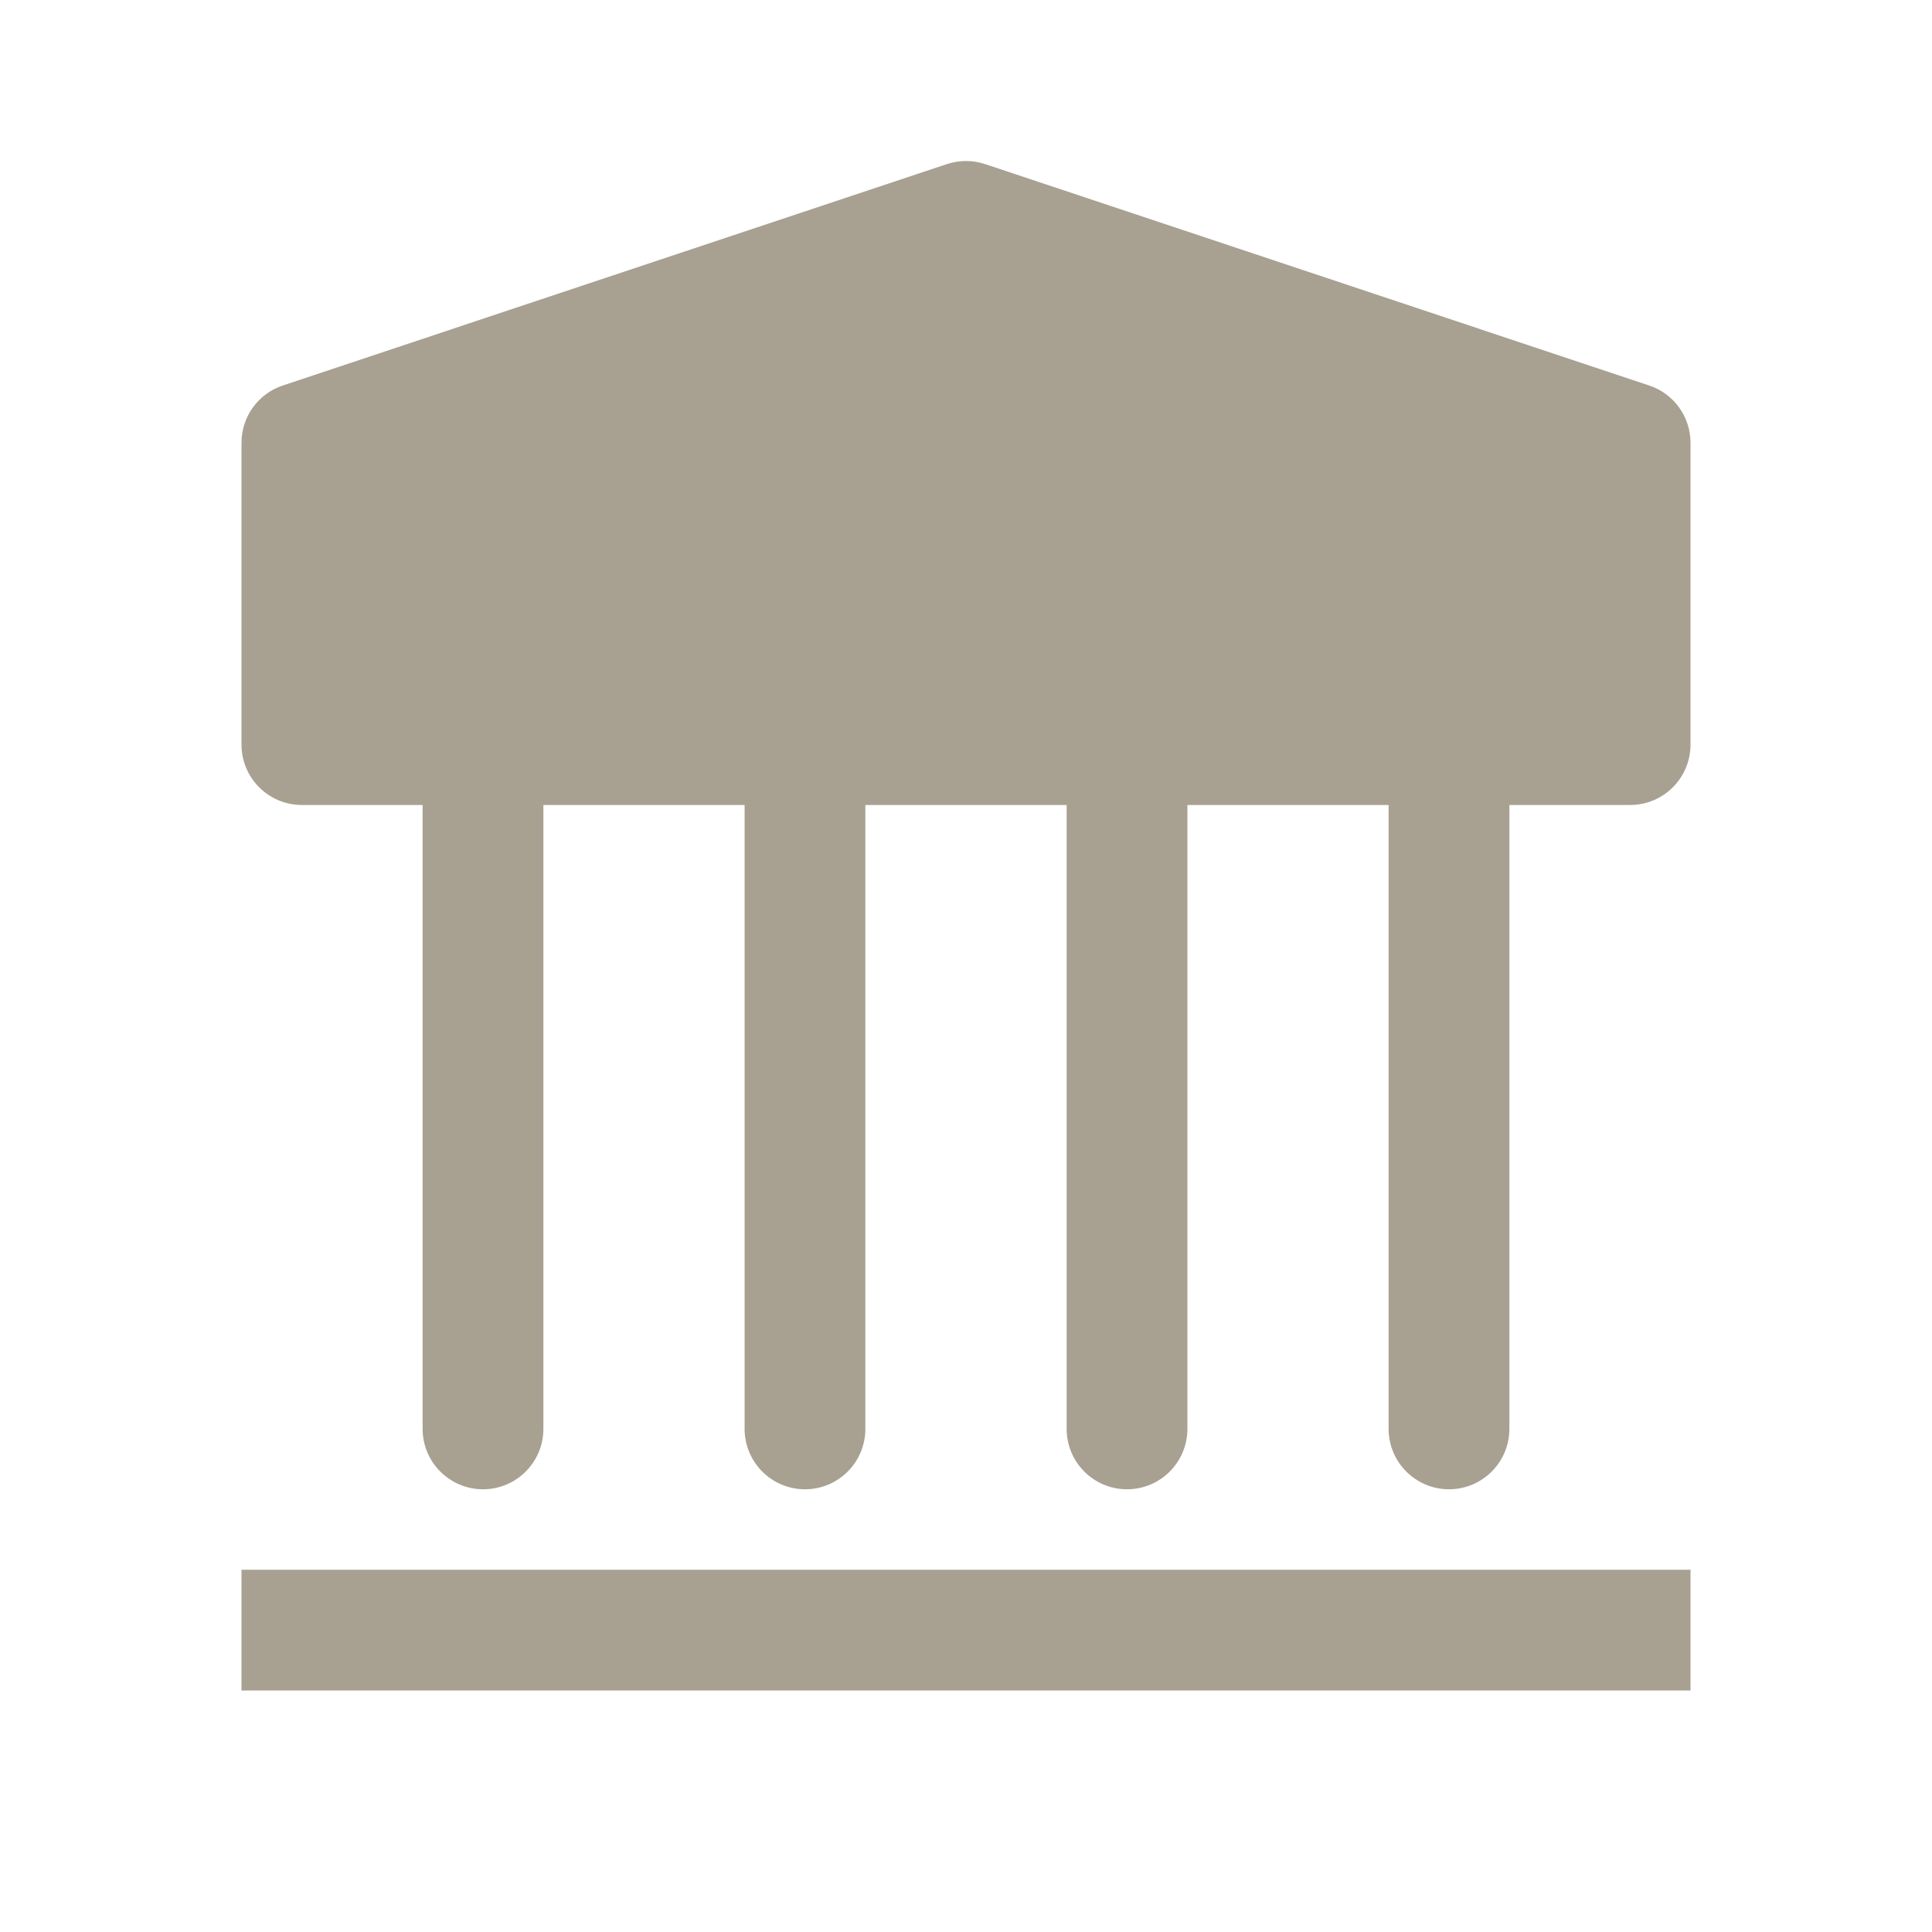
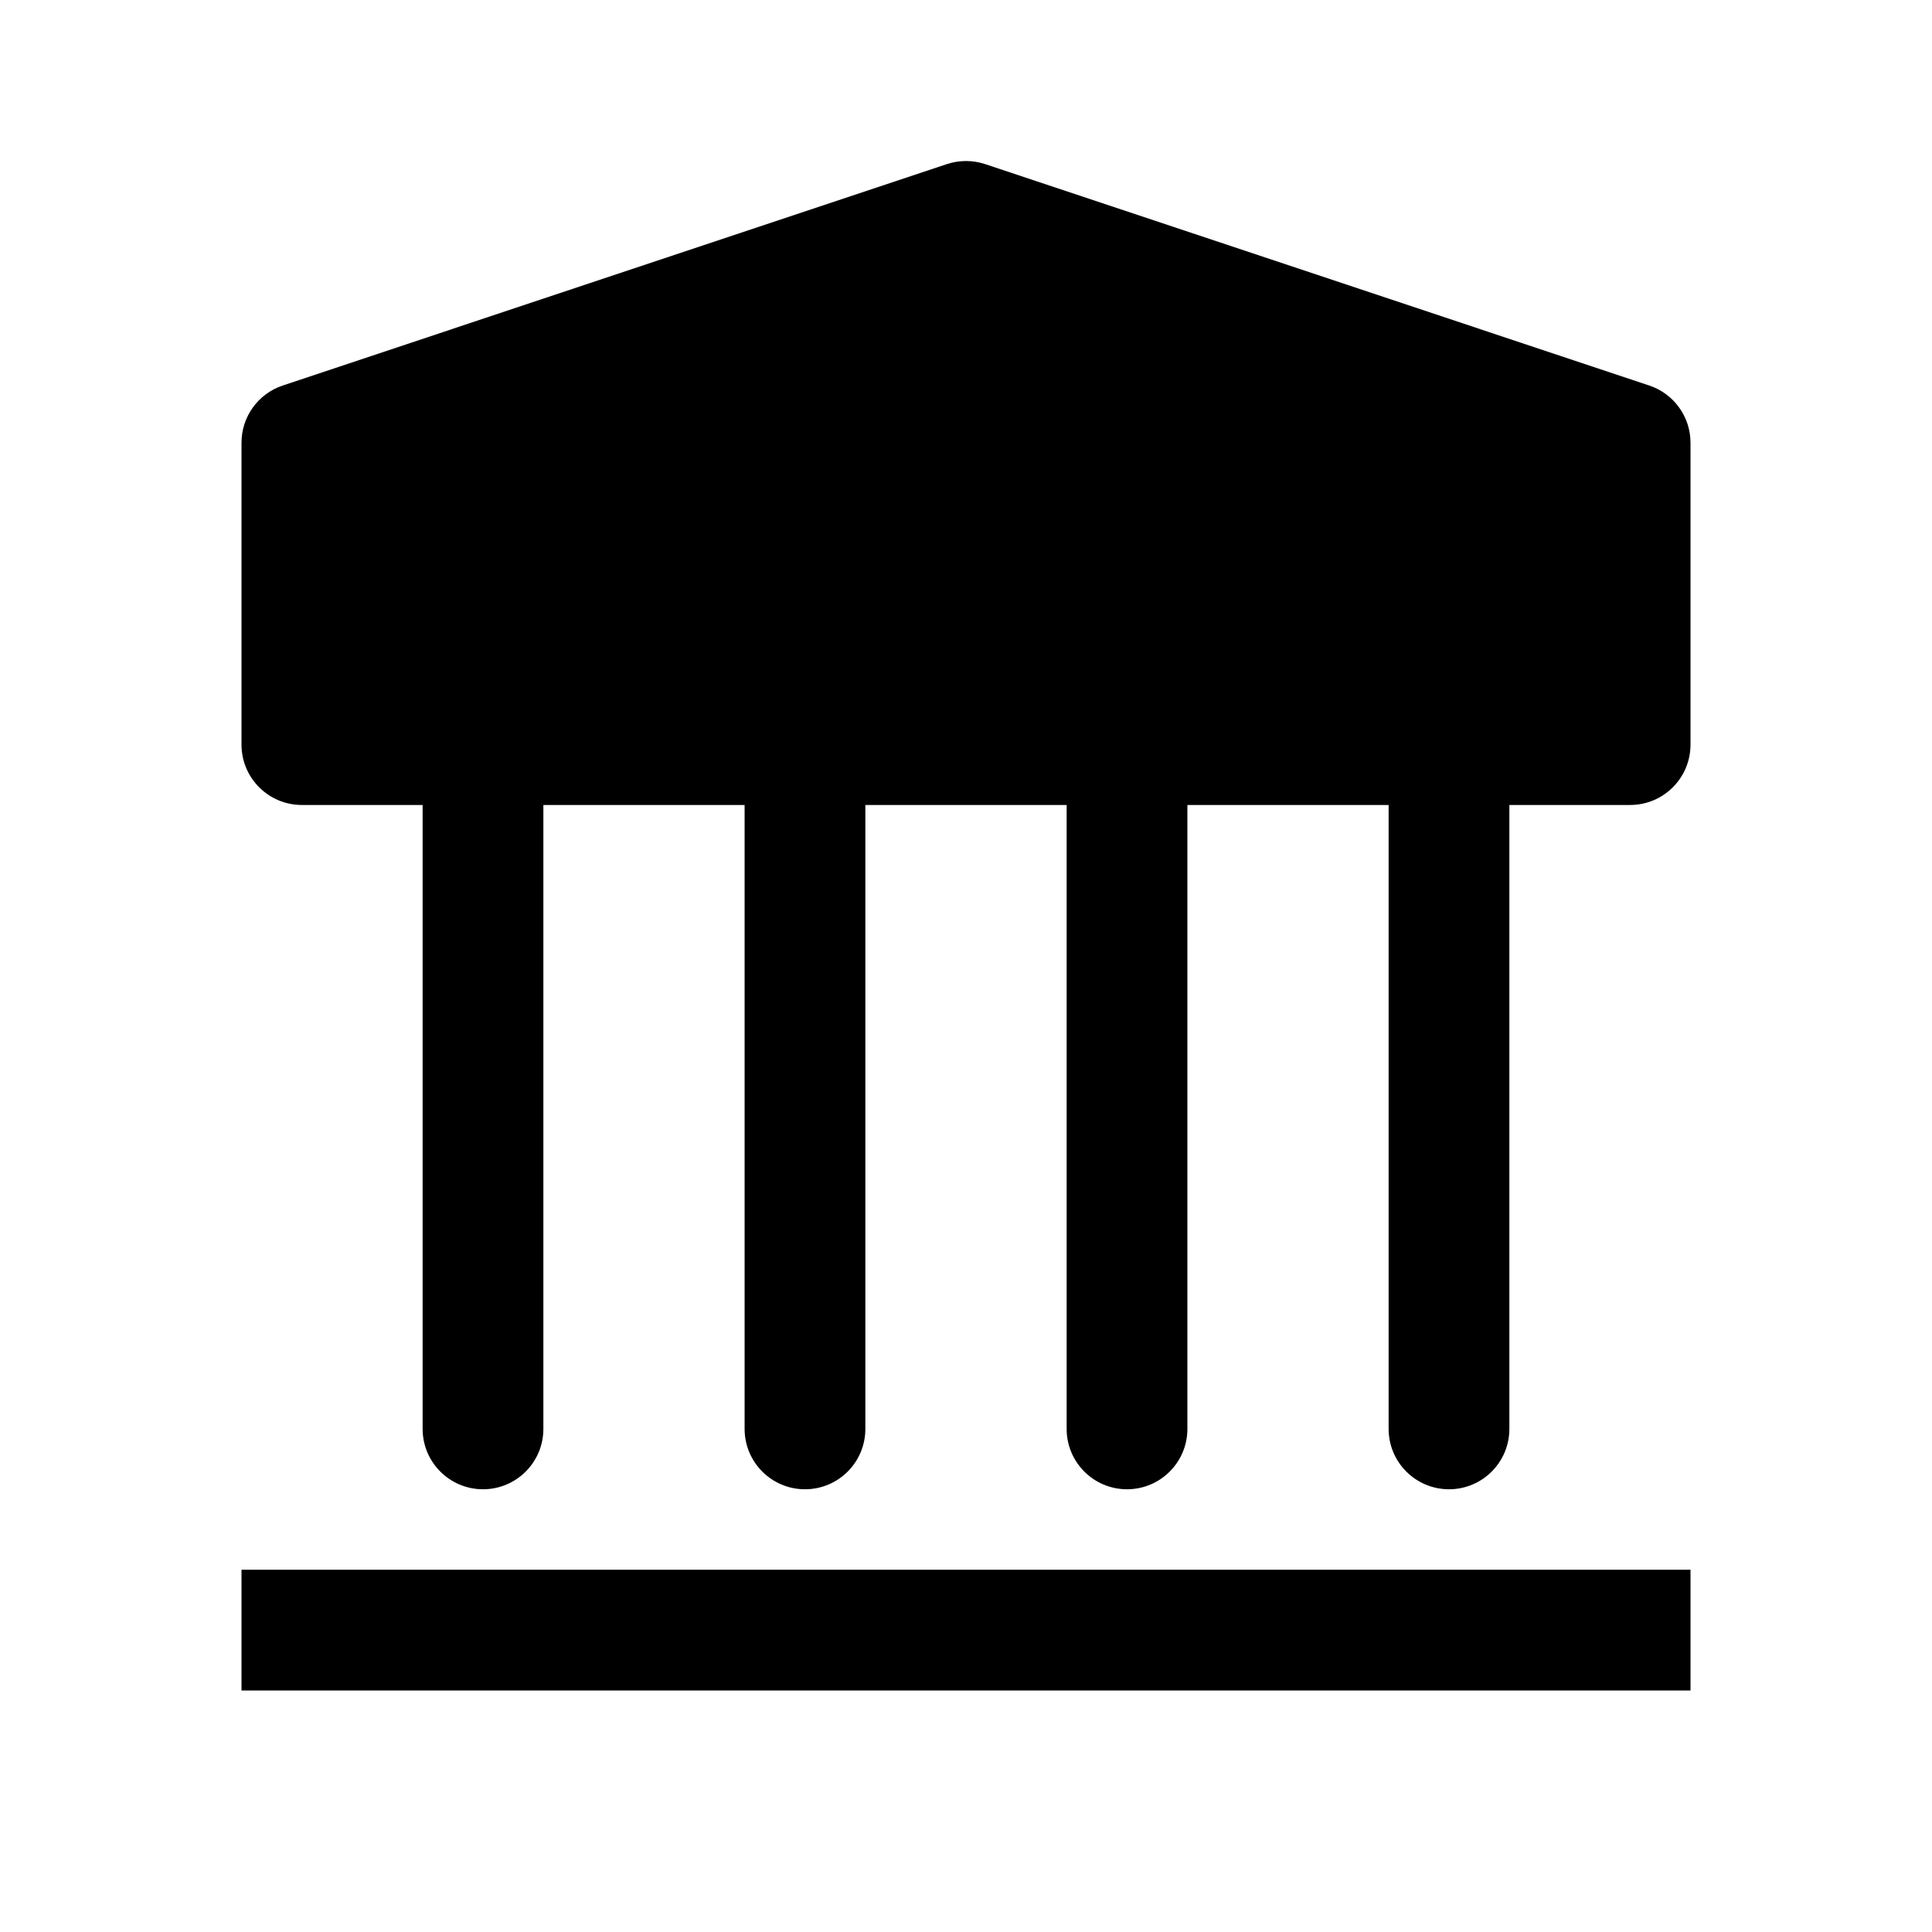
<svg xmlns="http://www.w3.org/2000/svg" width="32" height="32" viewBox="0 0 32 32" fill="none">
-   <path d="M15.684 2.718C15.889 2.65 16.111 2.65 16.316 2.718L27.316 6.385C27.724 6.521 28 6.903 28 7.333V12.333C28 12.886 27.552 13.333 27 13.333H25V23.667C25 24.219 24.552 24.667 24 24.667C23.448 24.667 23 24.219 23 23.667V13.333H19.667V23.667C19.667 24.219 19.219 24.667 18.667 24.667C18.114 24.667 17.667 24.219 17.667 23.667V13.333H14.333V23.667C14.333 24.219 13.886 24.667 13.333 24.667C12.781 24.667 12.333 24.219 12.333 23.667V13.333H9V23.667C9 24.219 8.552 24.667 8 24.667C7.448 24.667 7 24.219 7 23.667V13.333H5C4.448 13.333 4 12.886 4 12.333V7.333C4 6.903 4.275 6.521 4.684 6.385L15.684 2.718Z" fill="#A8A091" />
-   <path d="M28 26H4V28H28V26Z" fill="#A8A091" />
+   <path d="M15.684 2.718C15.889 2.65 16.111 2.65 16.316 2.718L27.316 6.385C27.724 6.521 28 6.903 28 7.333V12.333C28 12.886 27.552 13.333 27 13.333H25V23.667C25 24.219 24.552 24.667 24 24.667C23.448 24.667 23 24.219 23 23.667V13.333H19.667V23.667C19.667 24.219 19.219 24.667 18.667 24.667C18.114 24.667 17.667 24.219 17.667 23.667V13.333H14.333V23.667C14.333 24.219 13.886 24.667 13.333 24.667C12.781 24.667 12.333 24.219 12.333 23.667V13.333H9V23.667C9 24.219 8.552 24.667 8 24.667C7.448 24.667 7 24.219 7 23.667V13.333H5C4.448 13.333 4 12.886 4 12.333V7.333C4 6.903 4.275 6.521 4.684 6.385L15.684 2.718Z" fill="currentColor" />
+   <path d="M28 26H4V28H28V26Z" fill="currentColor" />
</svg>
